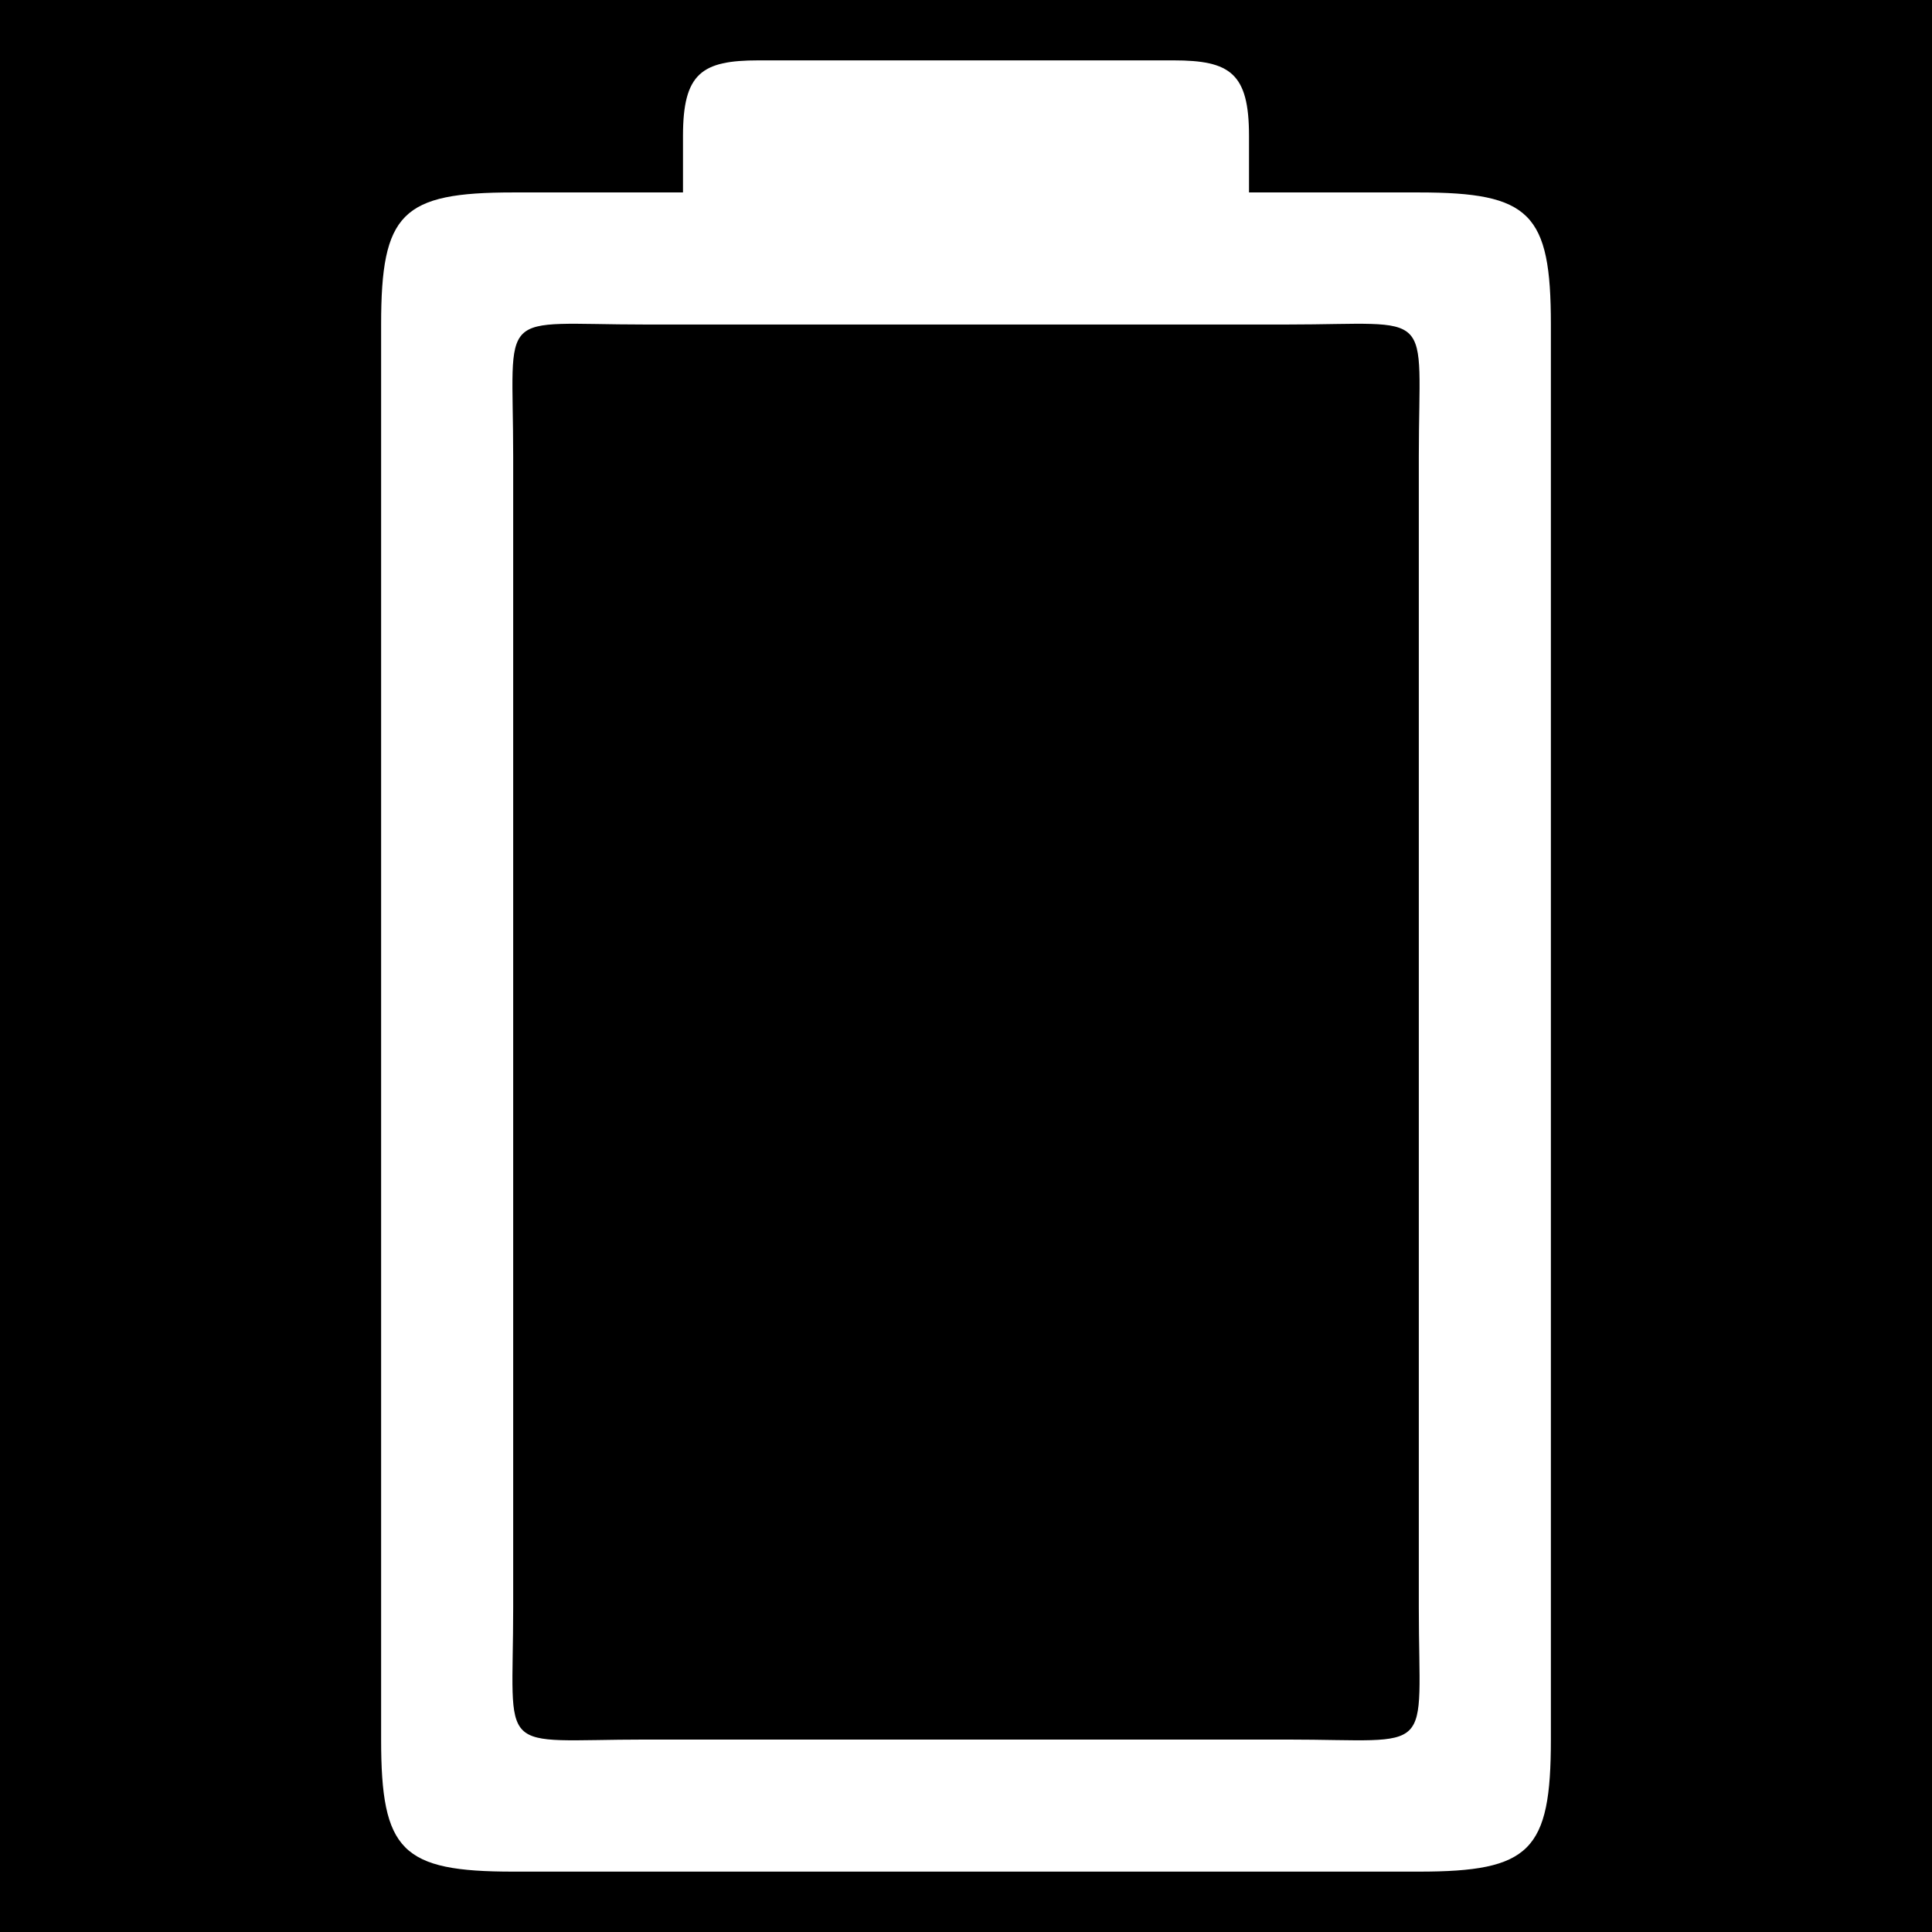
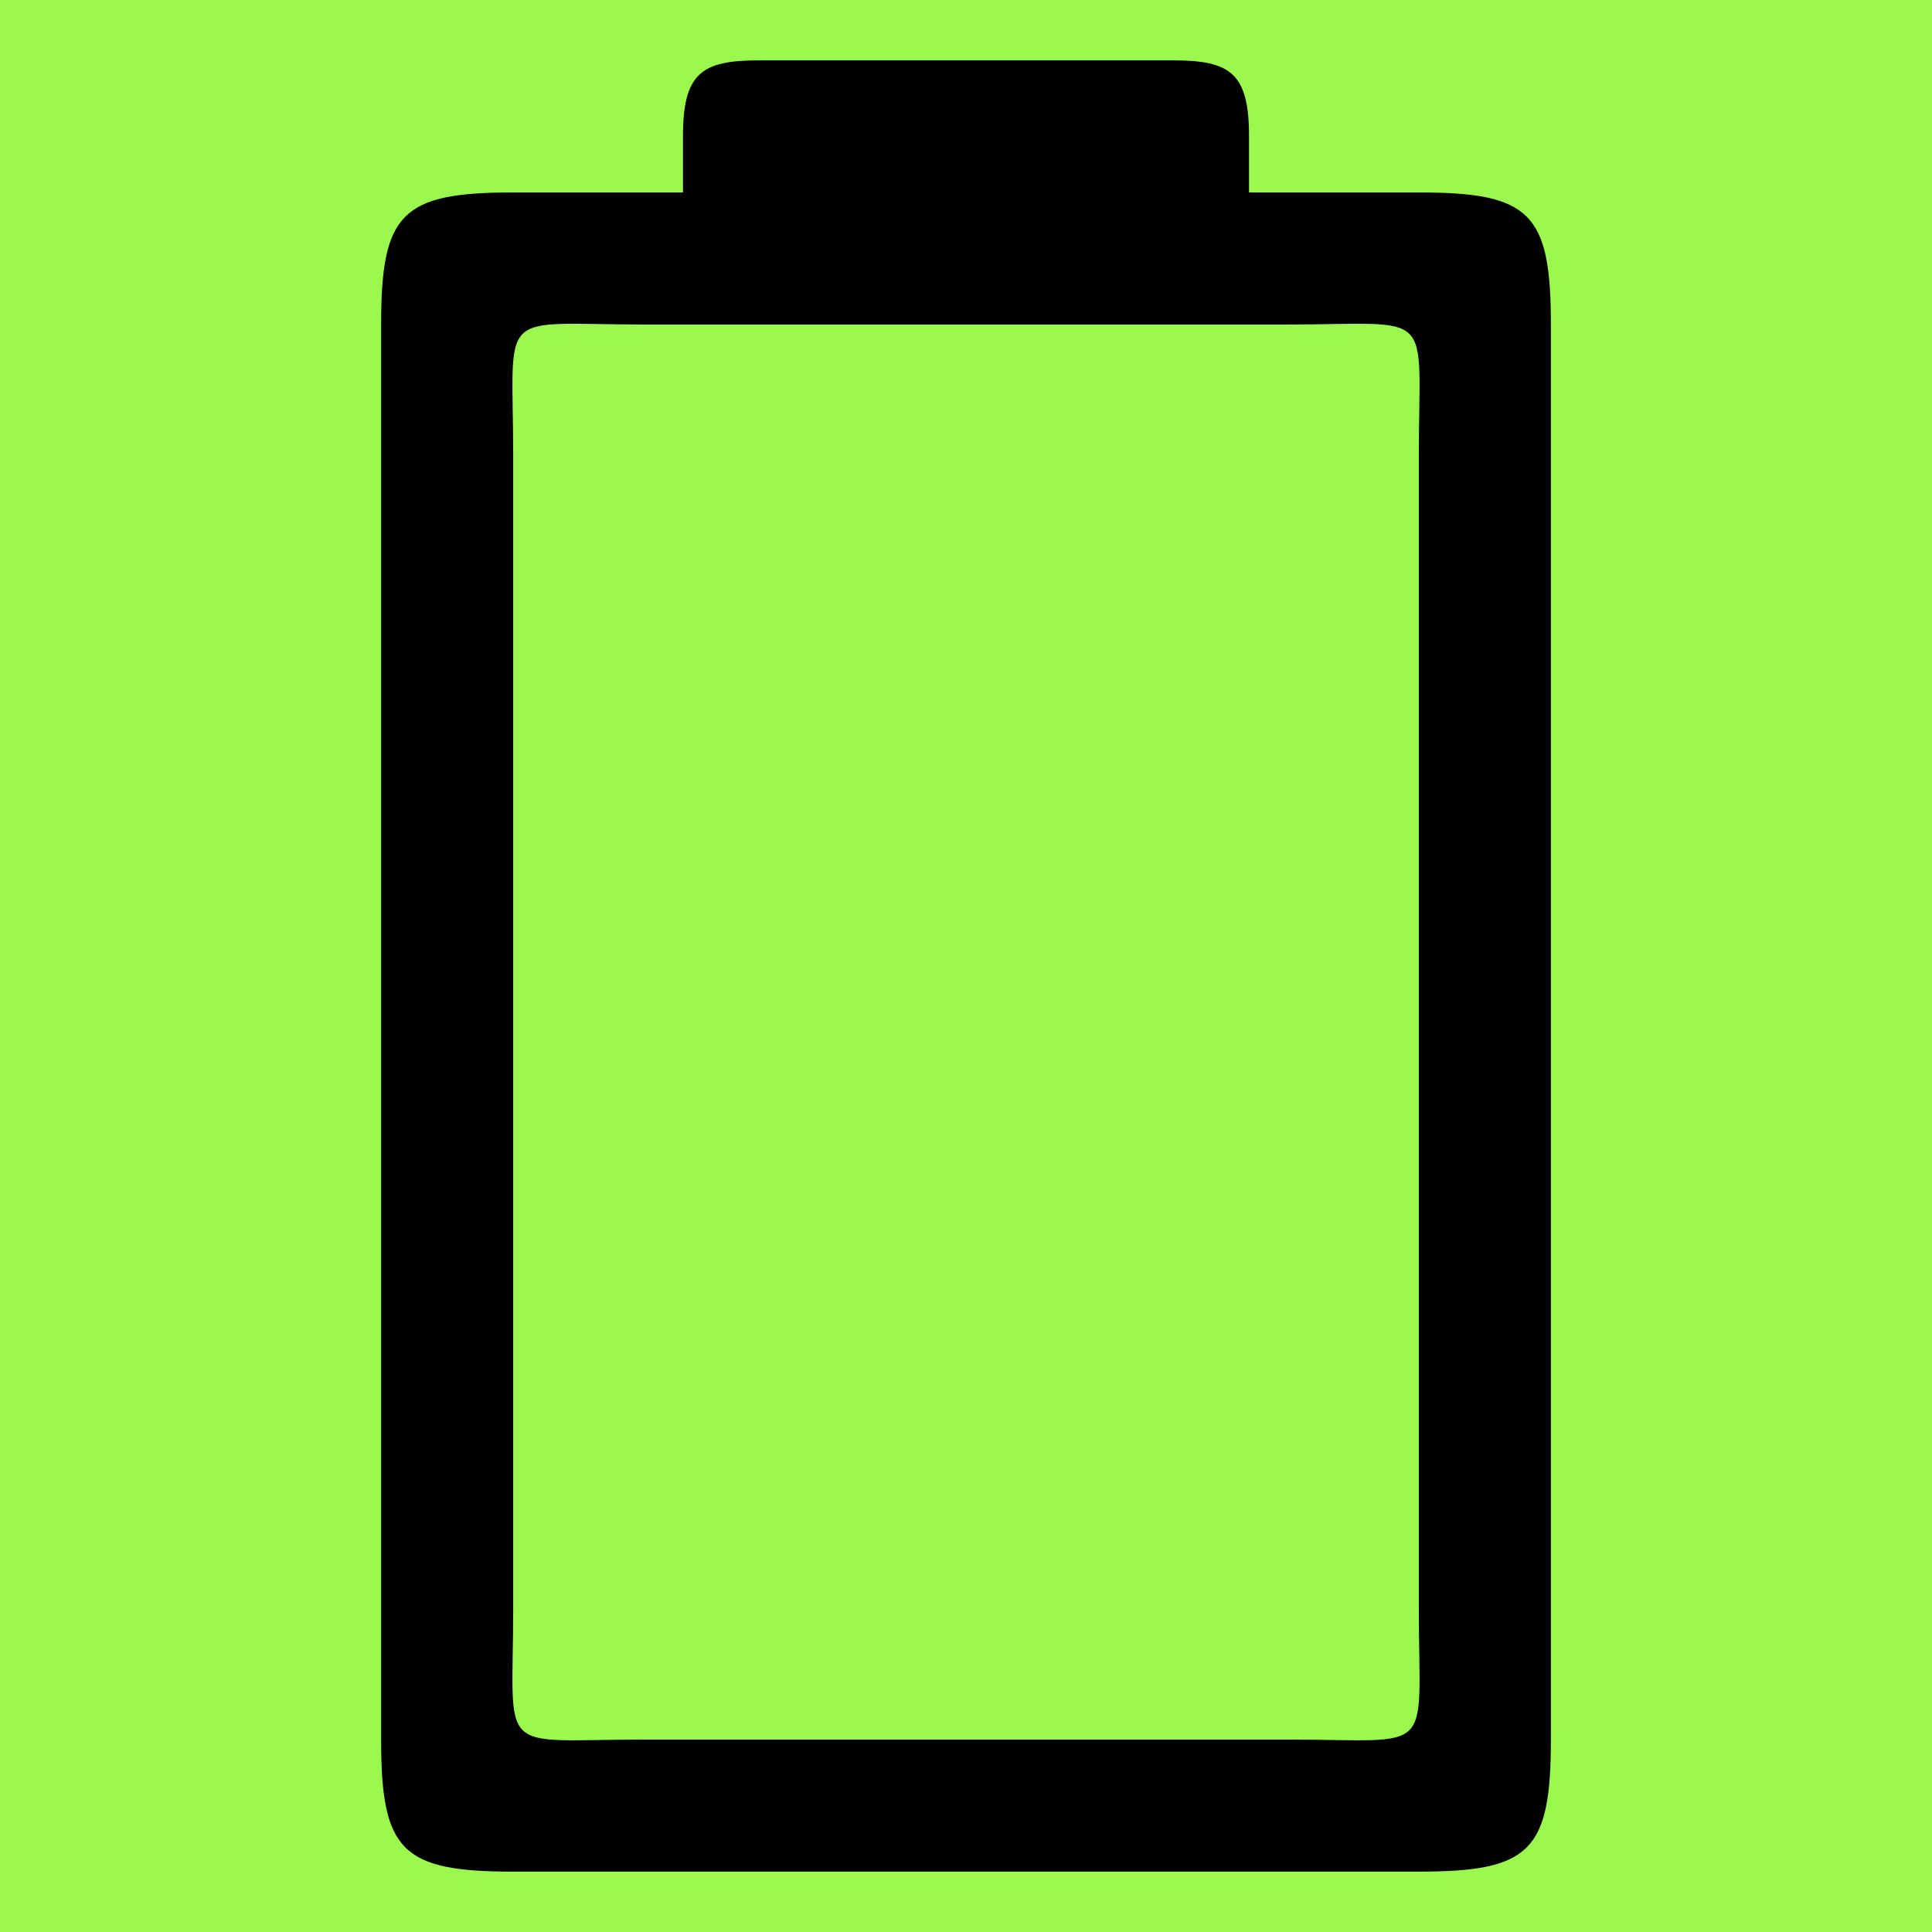
- <svg xmlns="http://www.w3.org/2000/svg" viewBox="0 0 512 512">
-   <path d="M0 0h512v512H0z" />
-   <path d="M201 16c-15 0-20 3.38-20 20v15h-45c-29.547 0-35 5.453-35 35v375c0 29.547 5.453 35 35 35h240c29.547 0 35-5.453 35-35V86c0-29.547-5.453-35-35-35h-45V36c0-16.62-5-20-20-20zm-65 105c0-40-5-35 35-35h170c40 0 35-5 35 35v305c0 40 5 35-35 35H171c-40 0-35 5-35-35V121z" fill="#fff" />
+ <svg xmlns="http://www.w3.org/2000/svg" viewBox="0 0 512 512" style="height: 512px; width: 512px;">
+   <path d="M0 0h512v512H0z" fill="#9bf84e" />
+   <g class="" transform="translate(0,0)" style="touch-action: none;">
+     <path fill="#000000" d="M201 16c-15 0-20 3.38-20 20v15h-45c-29.547 0-35 5.453-35 35v375c0 29.547 5.453 35 35 35h240c29.547 0 35-5.453 35-35V86c0-29.547-5.453-35-35-35h-45V36c0-16.62-5-20-20-20zm-65 105c0-40-5-35 35-35h170c40 0 35-5 35 35v305c0 40 5 35-35 35H171c-40 0-35 5-35-35V121z" />
+   </g>
</svg>
